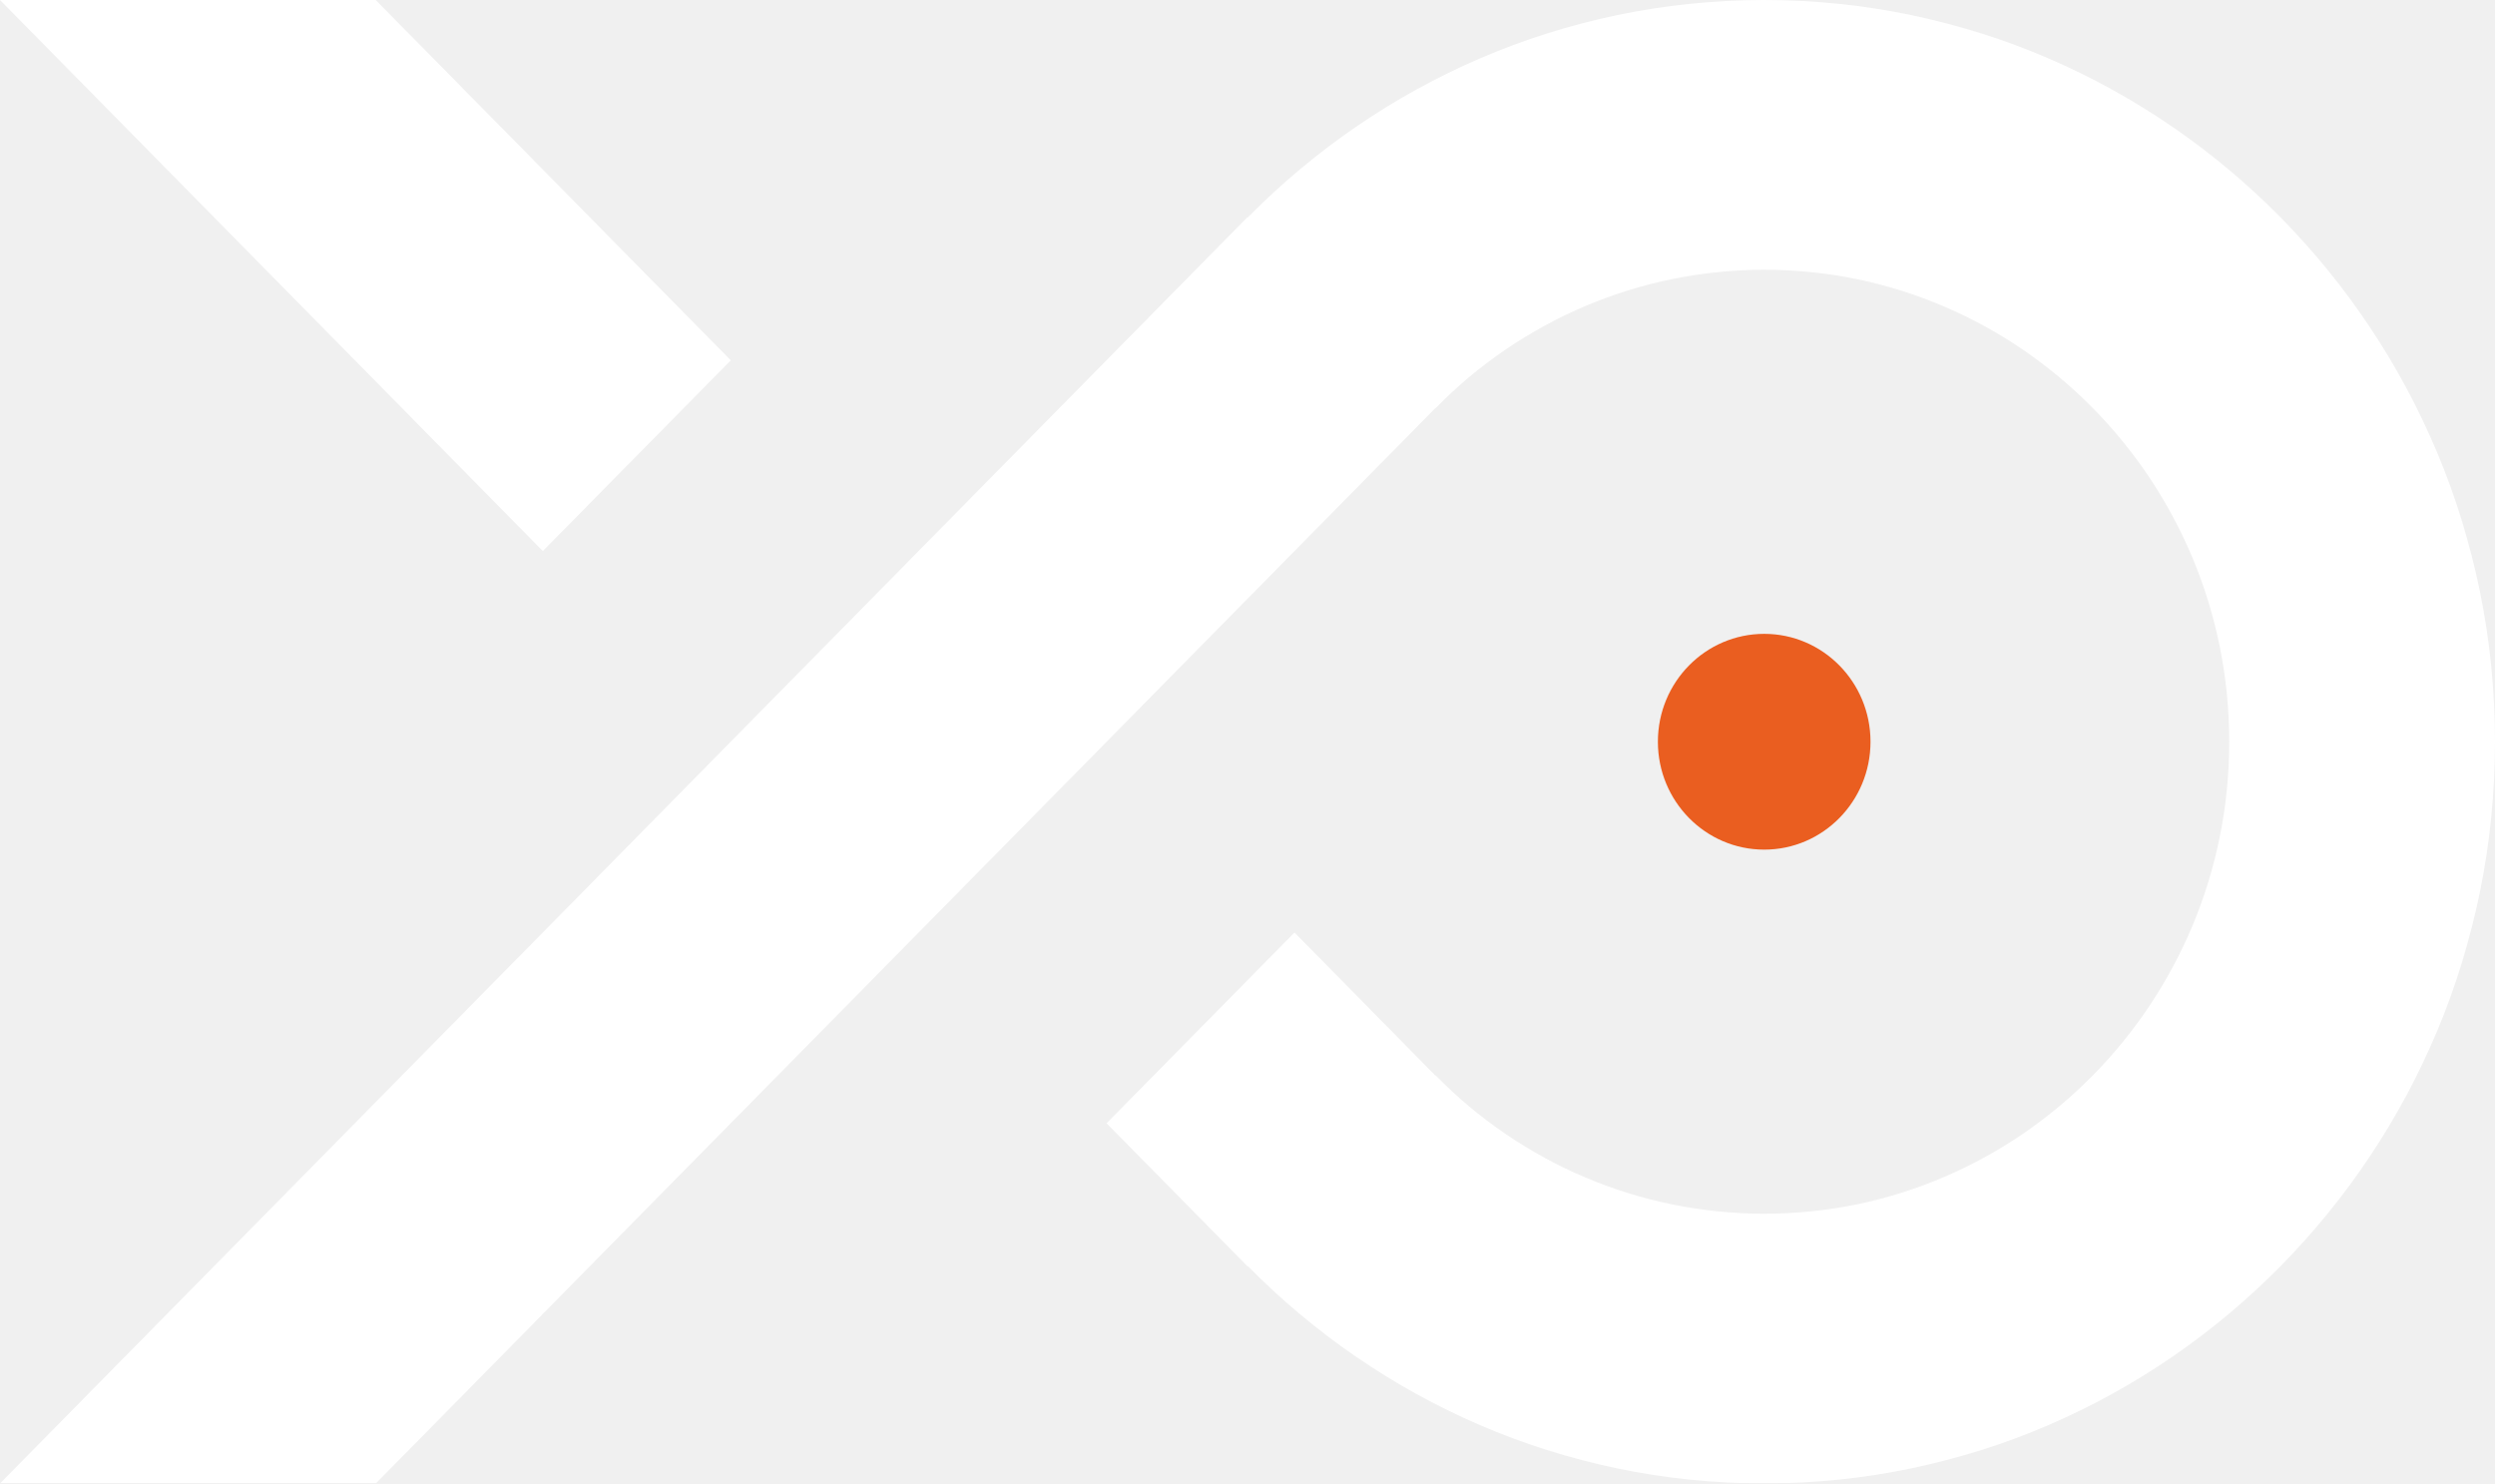
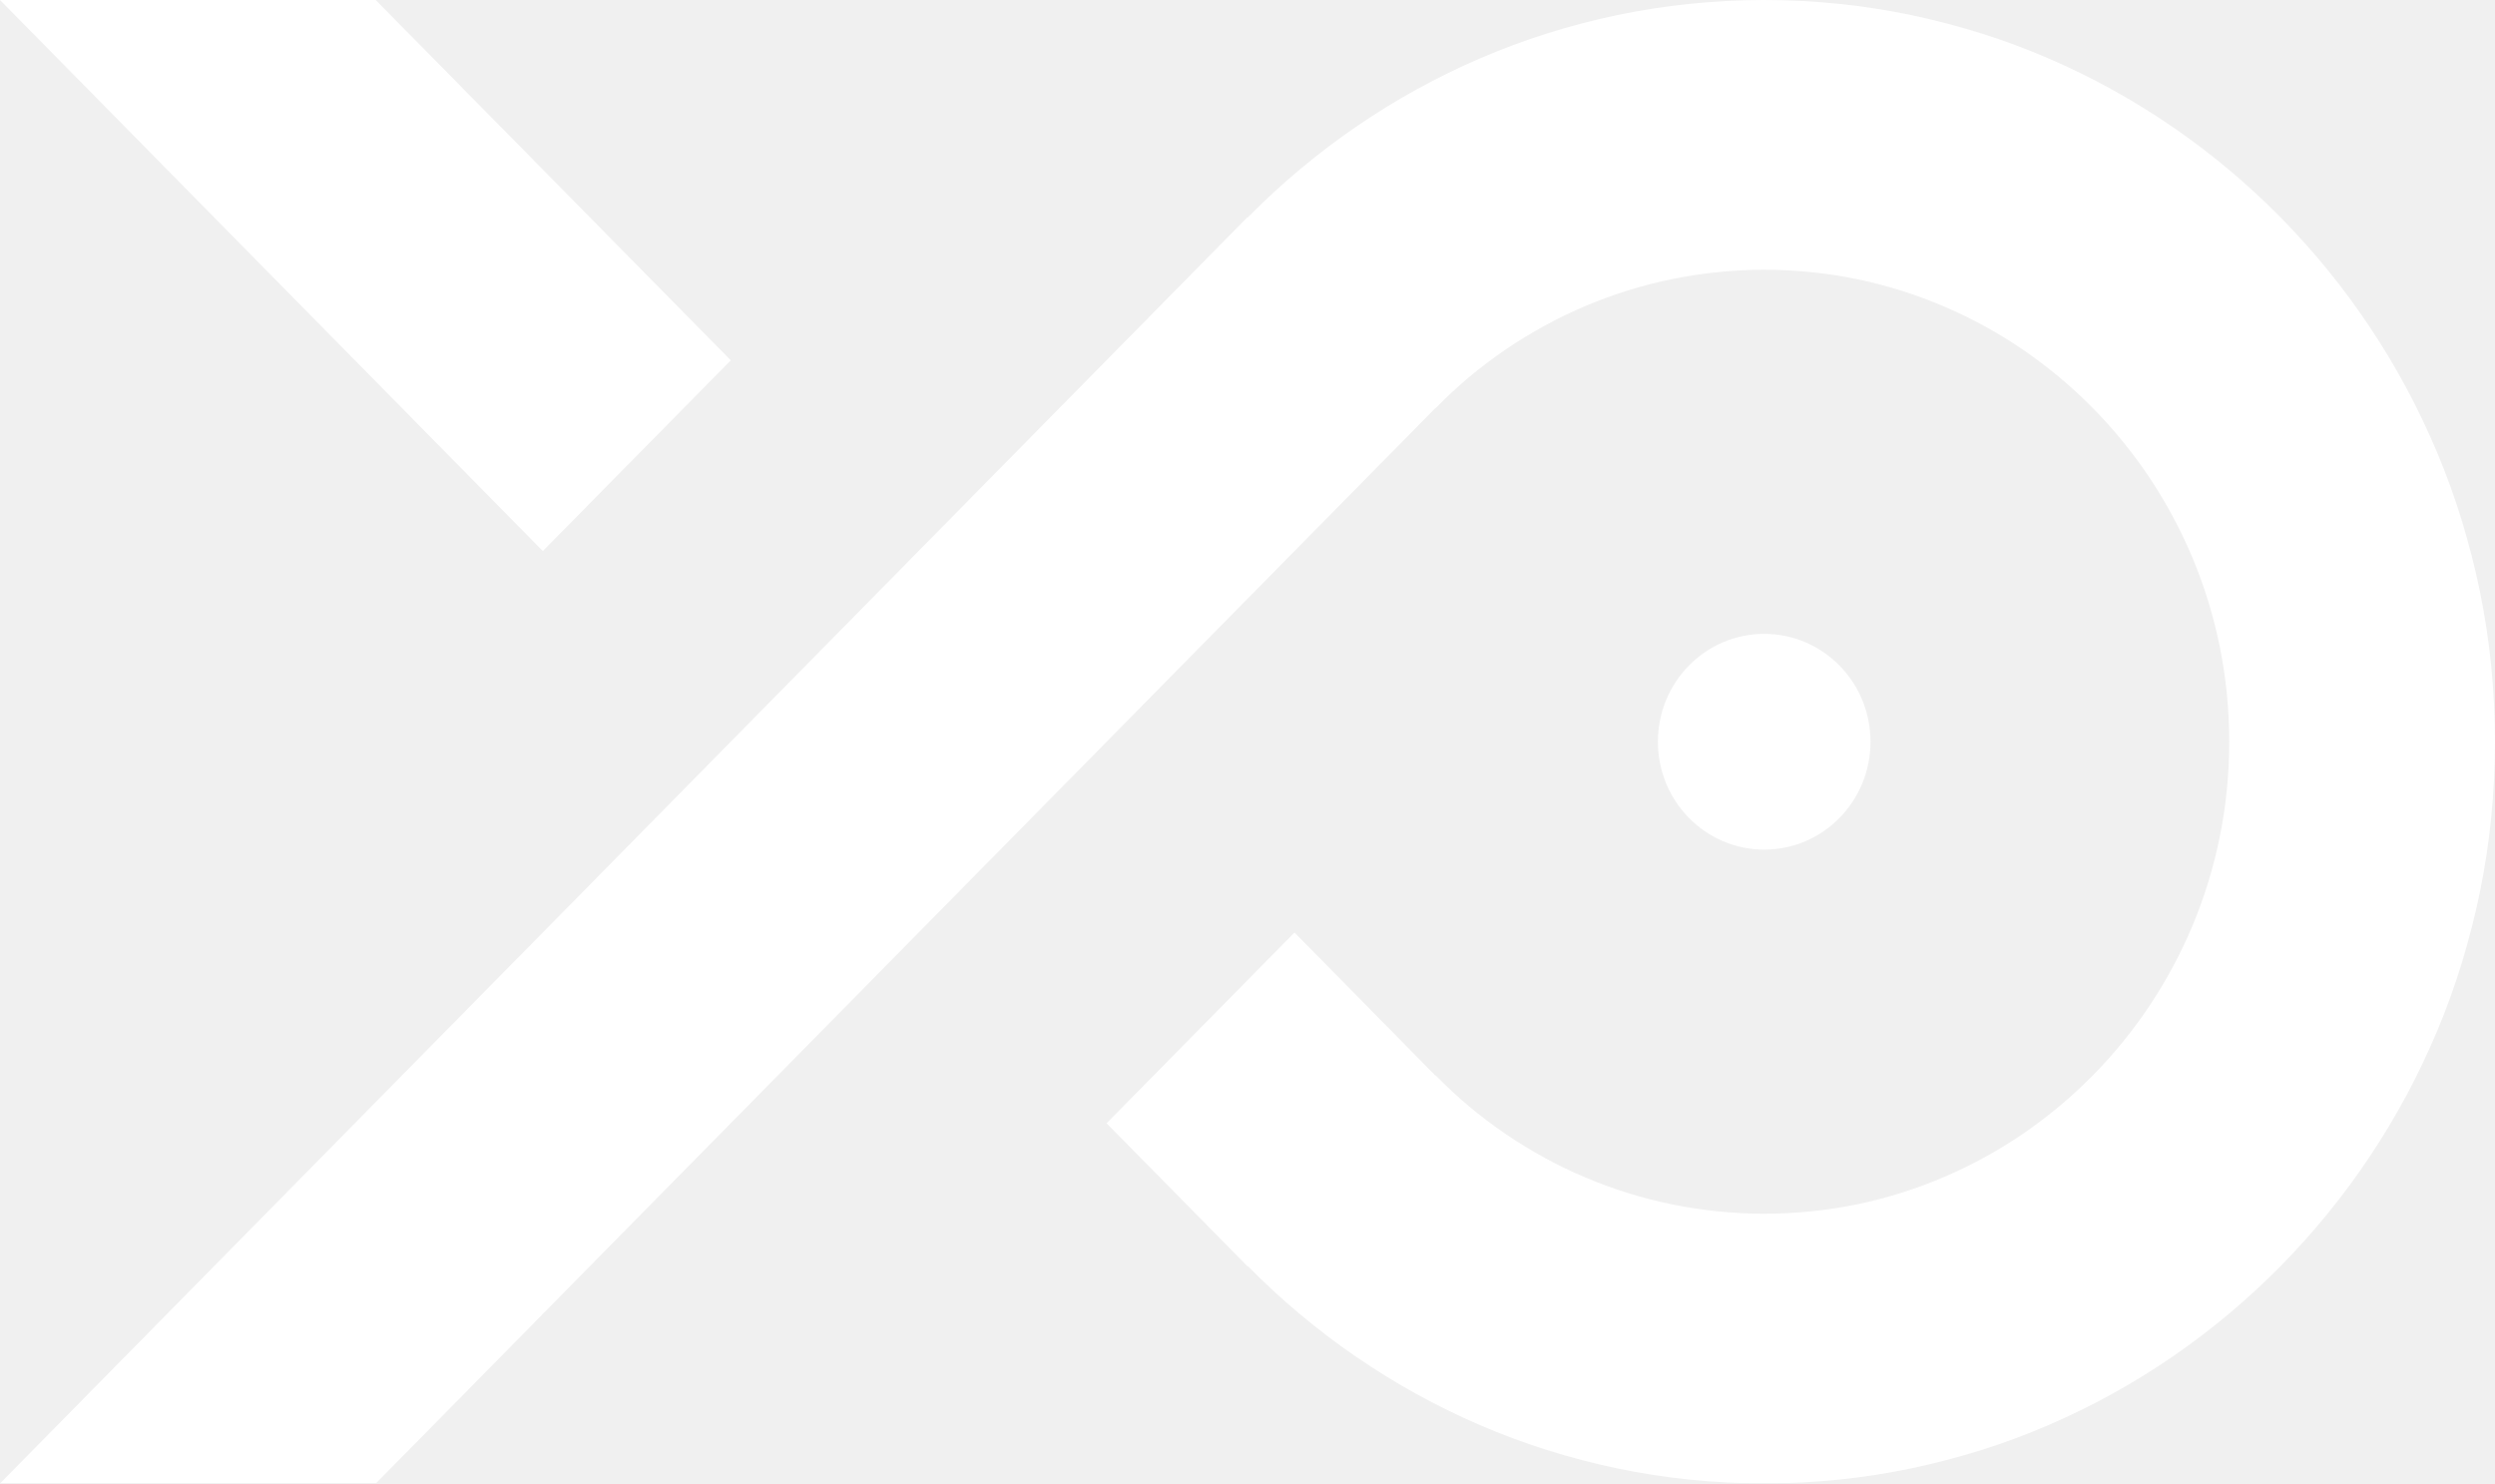
<svg xmlns="http://www.w3.org/2000/svg" width="37" height="22" viewBox="0 0 37 22" fill="none">
  <g clip-path="url(#clip0_63_1055)">
    <mask id="mask0_63_1055" style="mask-type:luminance" maskUnits="userSpaceOnUse" x="0" y="0" width="37" height="22">
      <path d="M0 0H37V22H0V0Z" fill="white" />
    </mask>
    <g mask="url(#mask0_63_1055)">
      <path d="M10.838 5.343L8.05 8.172L0 0H5.572L10.837 5.343H10.838ZM37 11C37 17.066 32.138 22 26.163 22C23.175 22 20.466 20.767 18.504 18.775L18.5 18.779L16.41 16.658L19.197 13.829L21.287 15.951L21.289 15.947C21.924 16.596 22.682 17.113 23.519 17.465C24.356 17.818 25.255 17.999 26.163 18C29.965 18 33.059 14.86 33.059 11C33.059 7.14 29.965 4 26.163 4C25.255 4.001 24.356 4.182 23.519 4.535C22.682 4.888 21.924 5.404 21.289 6.053L21.287 6.051L5.573 22H0L18.5 3.22L18.504 3.225C20.466 1.234 23.175 0 26.164 0C32.137 0 37 4.935 37 11Z" fill="white" />
-       <path d="M27.739 11C27.739 11.884 27.033 12.6 26.163 12.6C25.293 12.6 24.586 11.884 24.586 11C24.586 10.116 25.292 9.4 26.163 9.4C27.033 9.4 27.739 10.116 27.739 11Z" fill="#EA5E20" />
+       <path d="M27.739 11C27.739 11.884 27.033 12.6 26.163 12.6C25.293 12.6 24.586 11.884 24.586 11C24.586 10.116 25.292 9.4 26.163 9.4C27.033 9.4 27.739 10.116 27.739 11Z" fill="white" />
    </g>
  </g>
  <defs>
    <clipPath id="clip0_63_1055">
      <rect width="37" height="22" fill="white" />
    </clipPath>
  </defs>
</svg>
